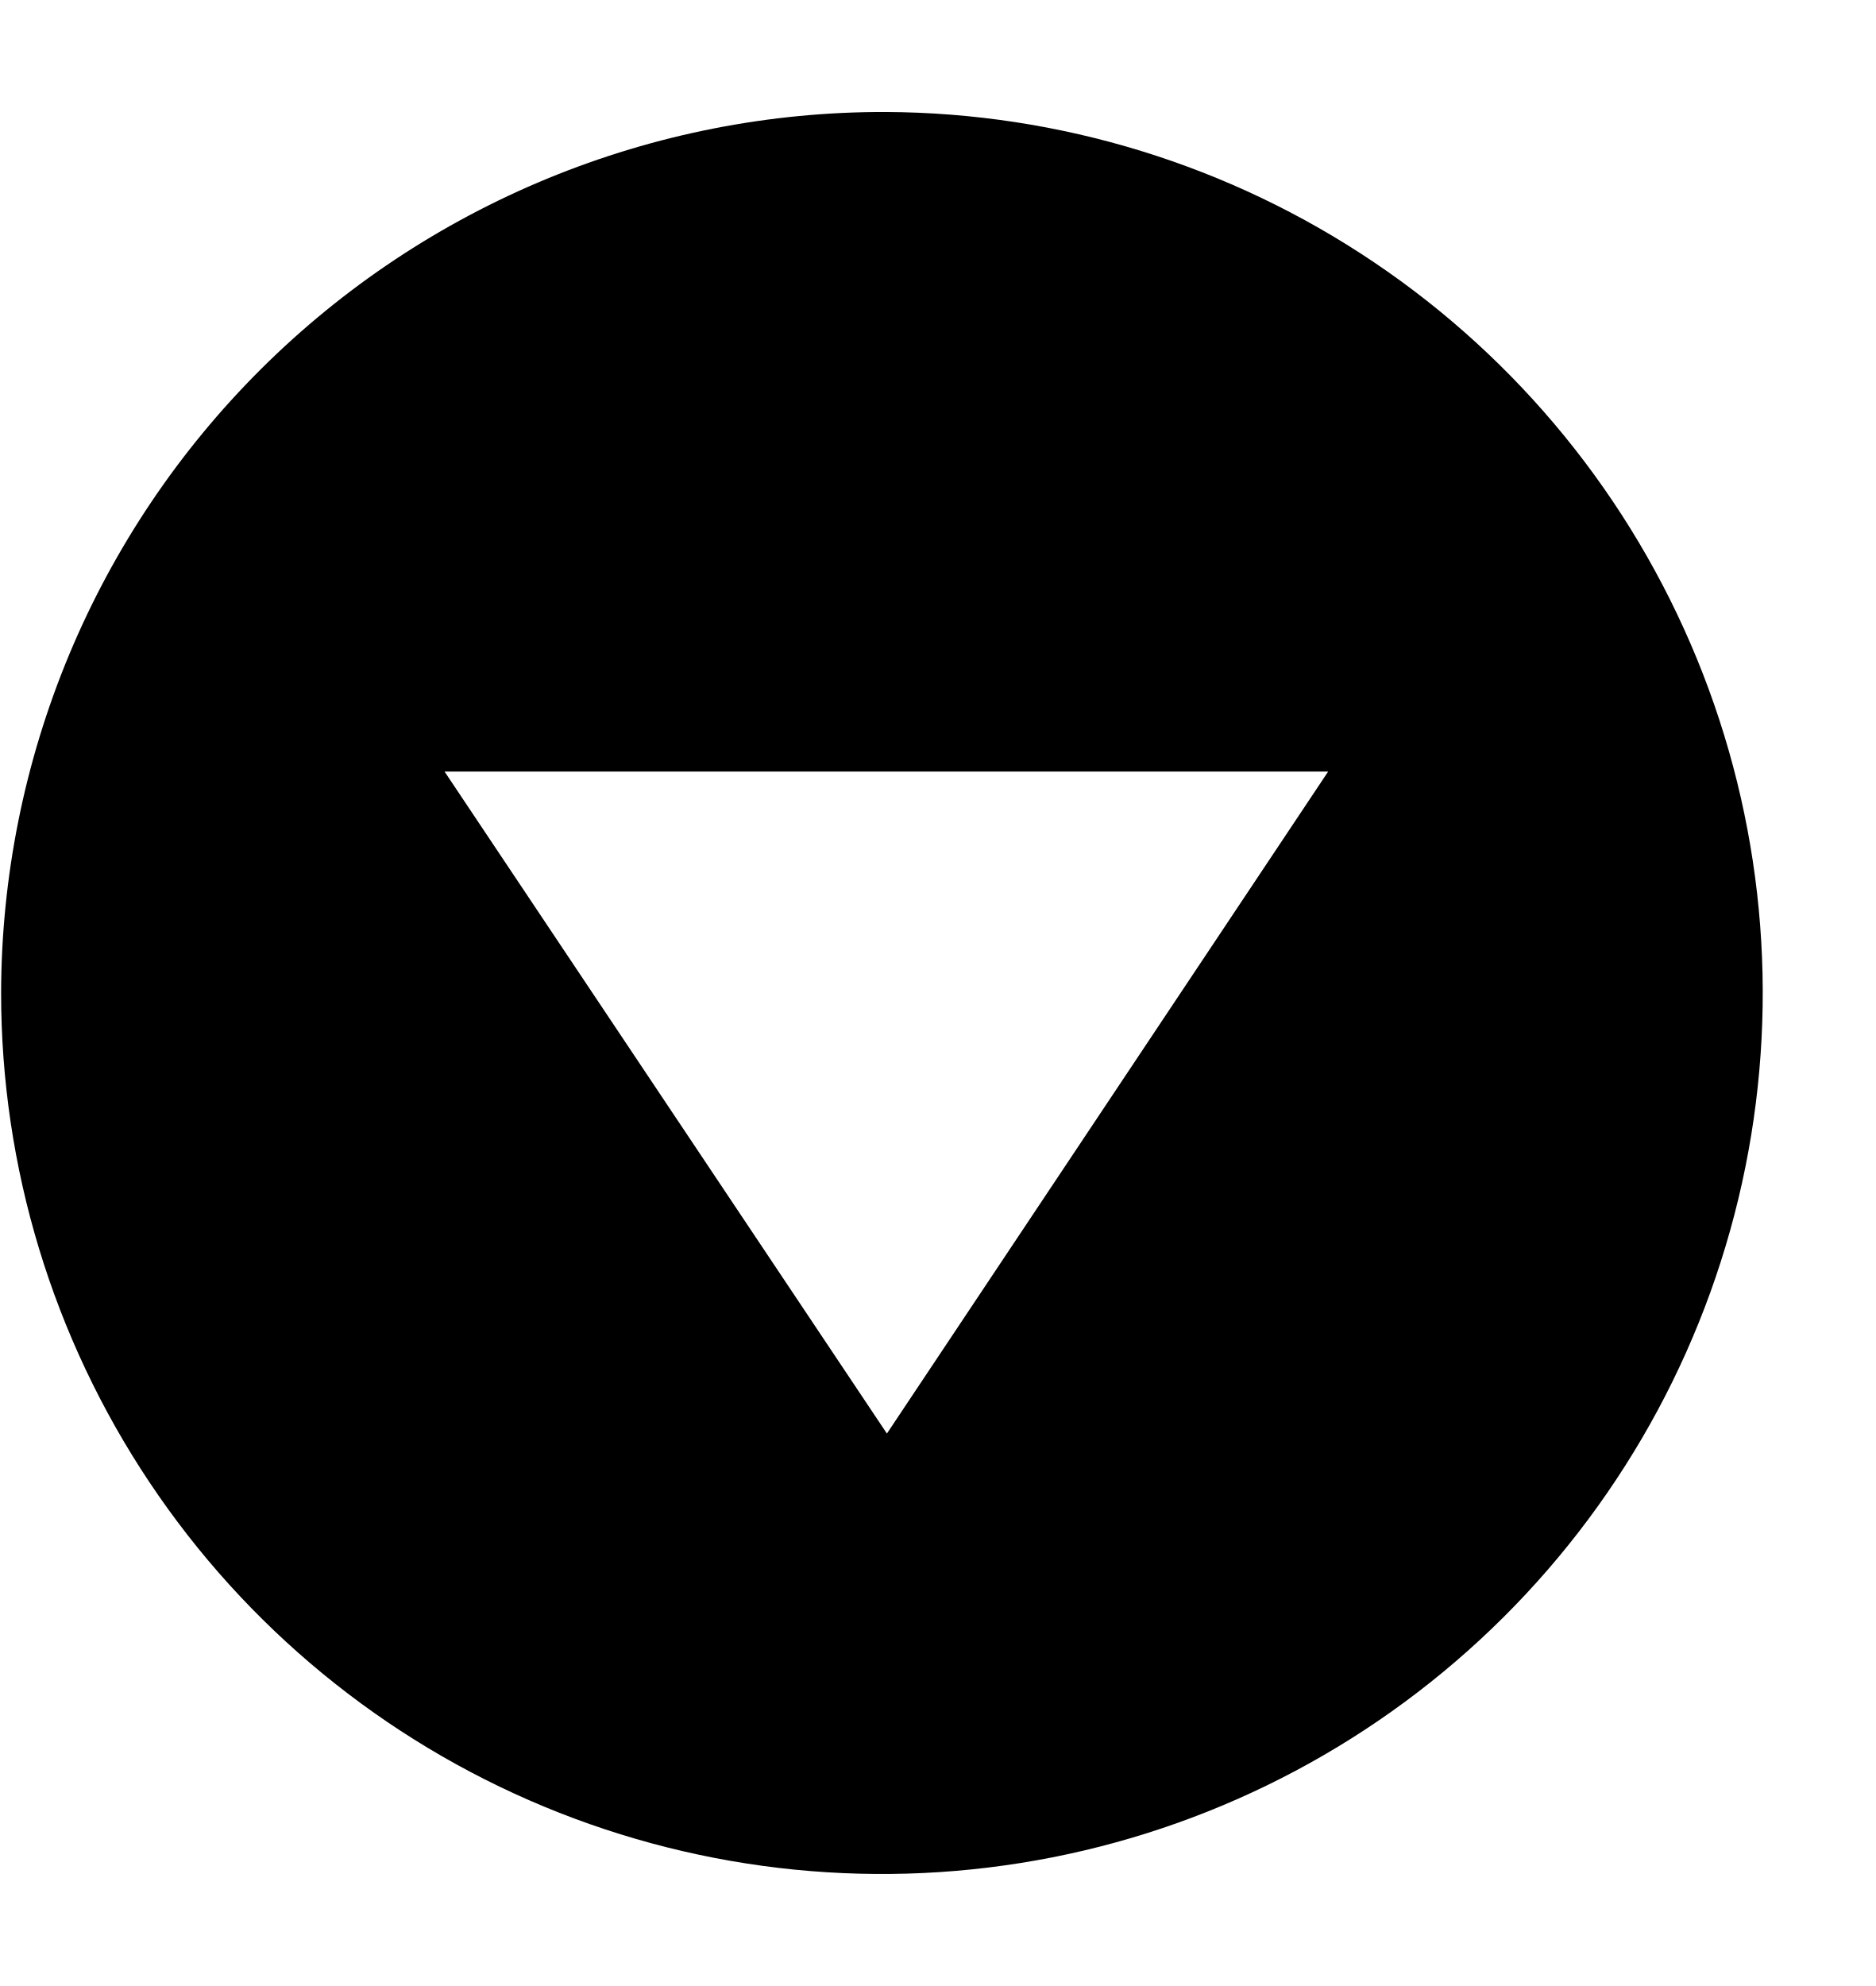
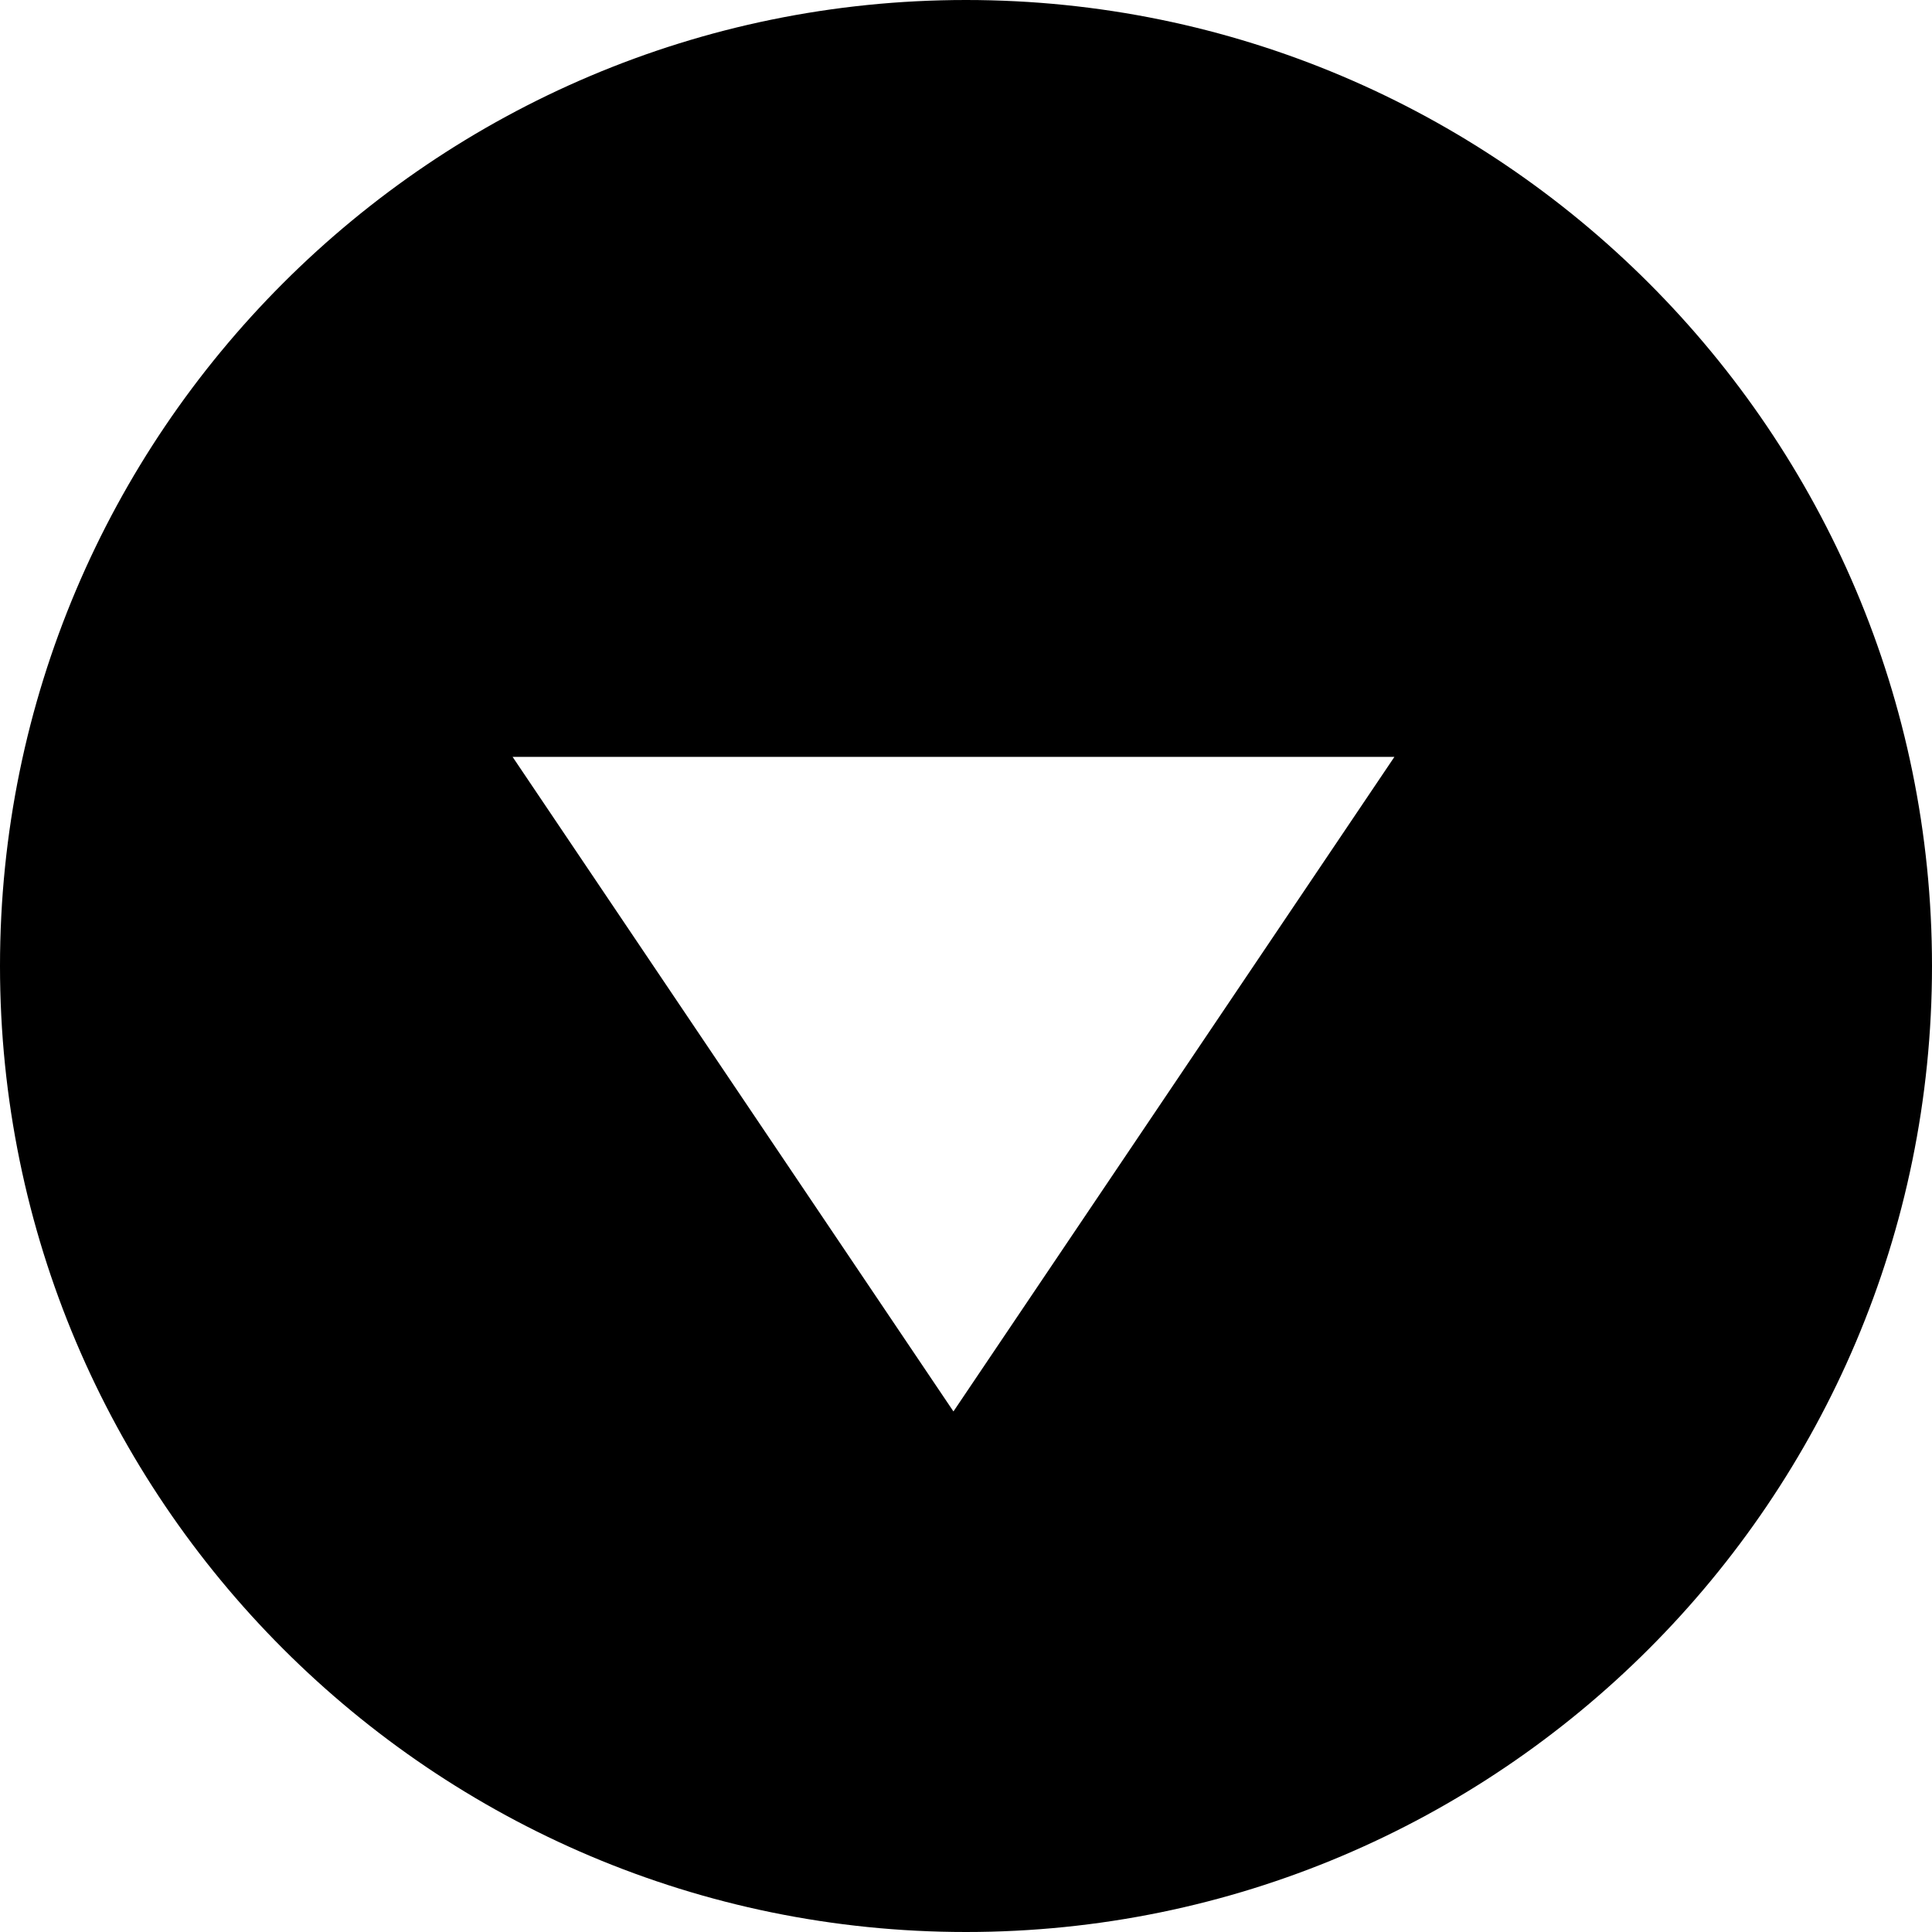
- <svg xmlns="http://www.w3.org/2000/svg" width="17" height="18" viewBox="0 0 17 18" fill="none">
-   <path d="M8.03 1.015C9.608 1.022 11.149 1.496 12.457 2.378C13.765 3.259 14.783 4.509 15.382 5.969C15.981 7.428 16.134 9.033 15.822 10.579C15.51 12.126 14.747 13.545 13.629 14.658C12.511 15.771 11.088 16.529 9.54 16.834C7.992 17.139 6.389 16.979 4.932 16.374C3.475 15.769 2.229 14.745 1.354 13.433C0.478 12.12 0.01 10.578 0.01 9C0.012 7.949 0.221 6.909 0.625 5.938C1.029 4.968 1.621 4.087 2.365 3.346C3.11 2.604 3.994 2.017 4.966 1.617C5.938 1.217 6.979 1.012 8.03 1.015ZM4.03 6.993L8.04 12.993L12.04 6.993H4.03Z" fill="currentColor" />
+ <svg xmlns="http://www.w3.org/2000/svg" width="16" height="16" viewBox="0 0 16 16" fill="none">
+   <path d="M8 0C3.586 0 0 3.586 0 8C0 12.414 3.586 16 8 16C12.414 16 16 12.414 16 8C16 3.586 12.414 0 8 0ZM7.896 11.689L4.245 6.268H11.548L7.896 11.689Z" fill="currentColor" />
</svg>
